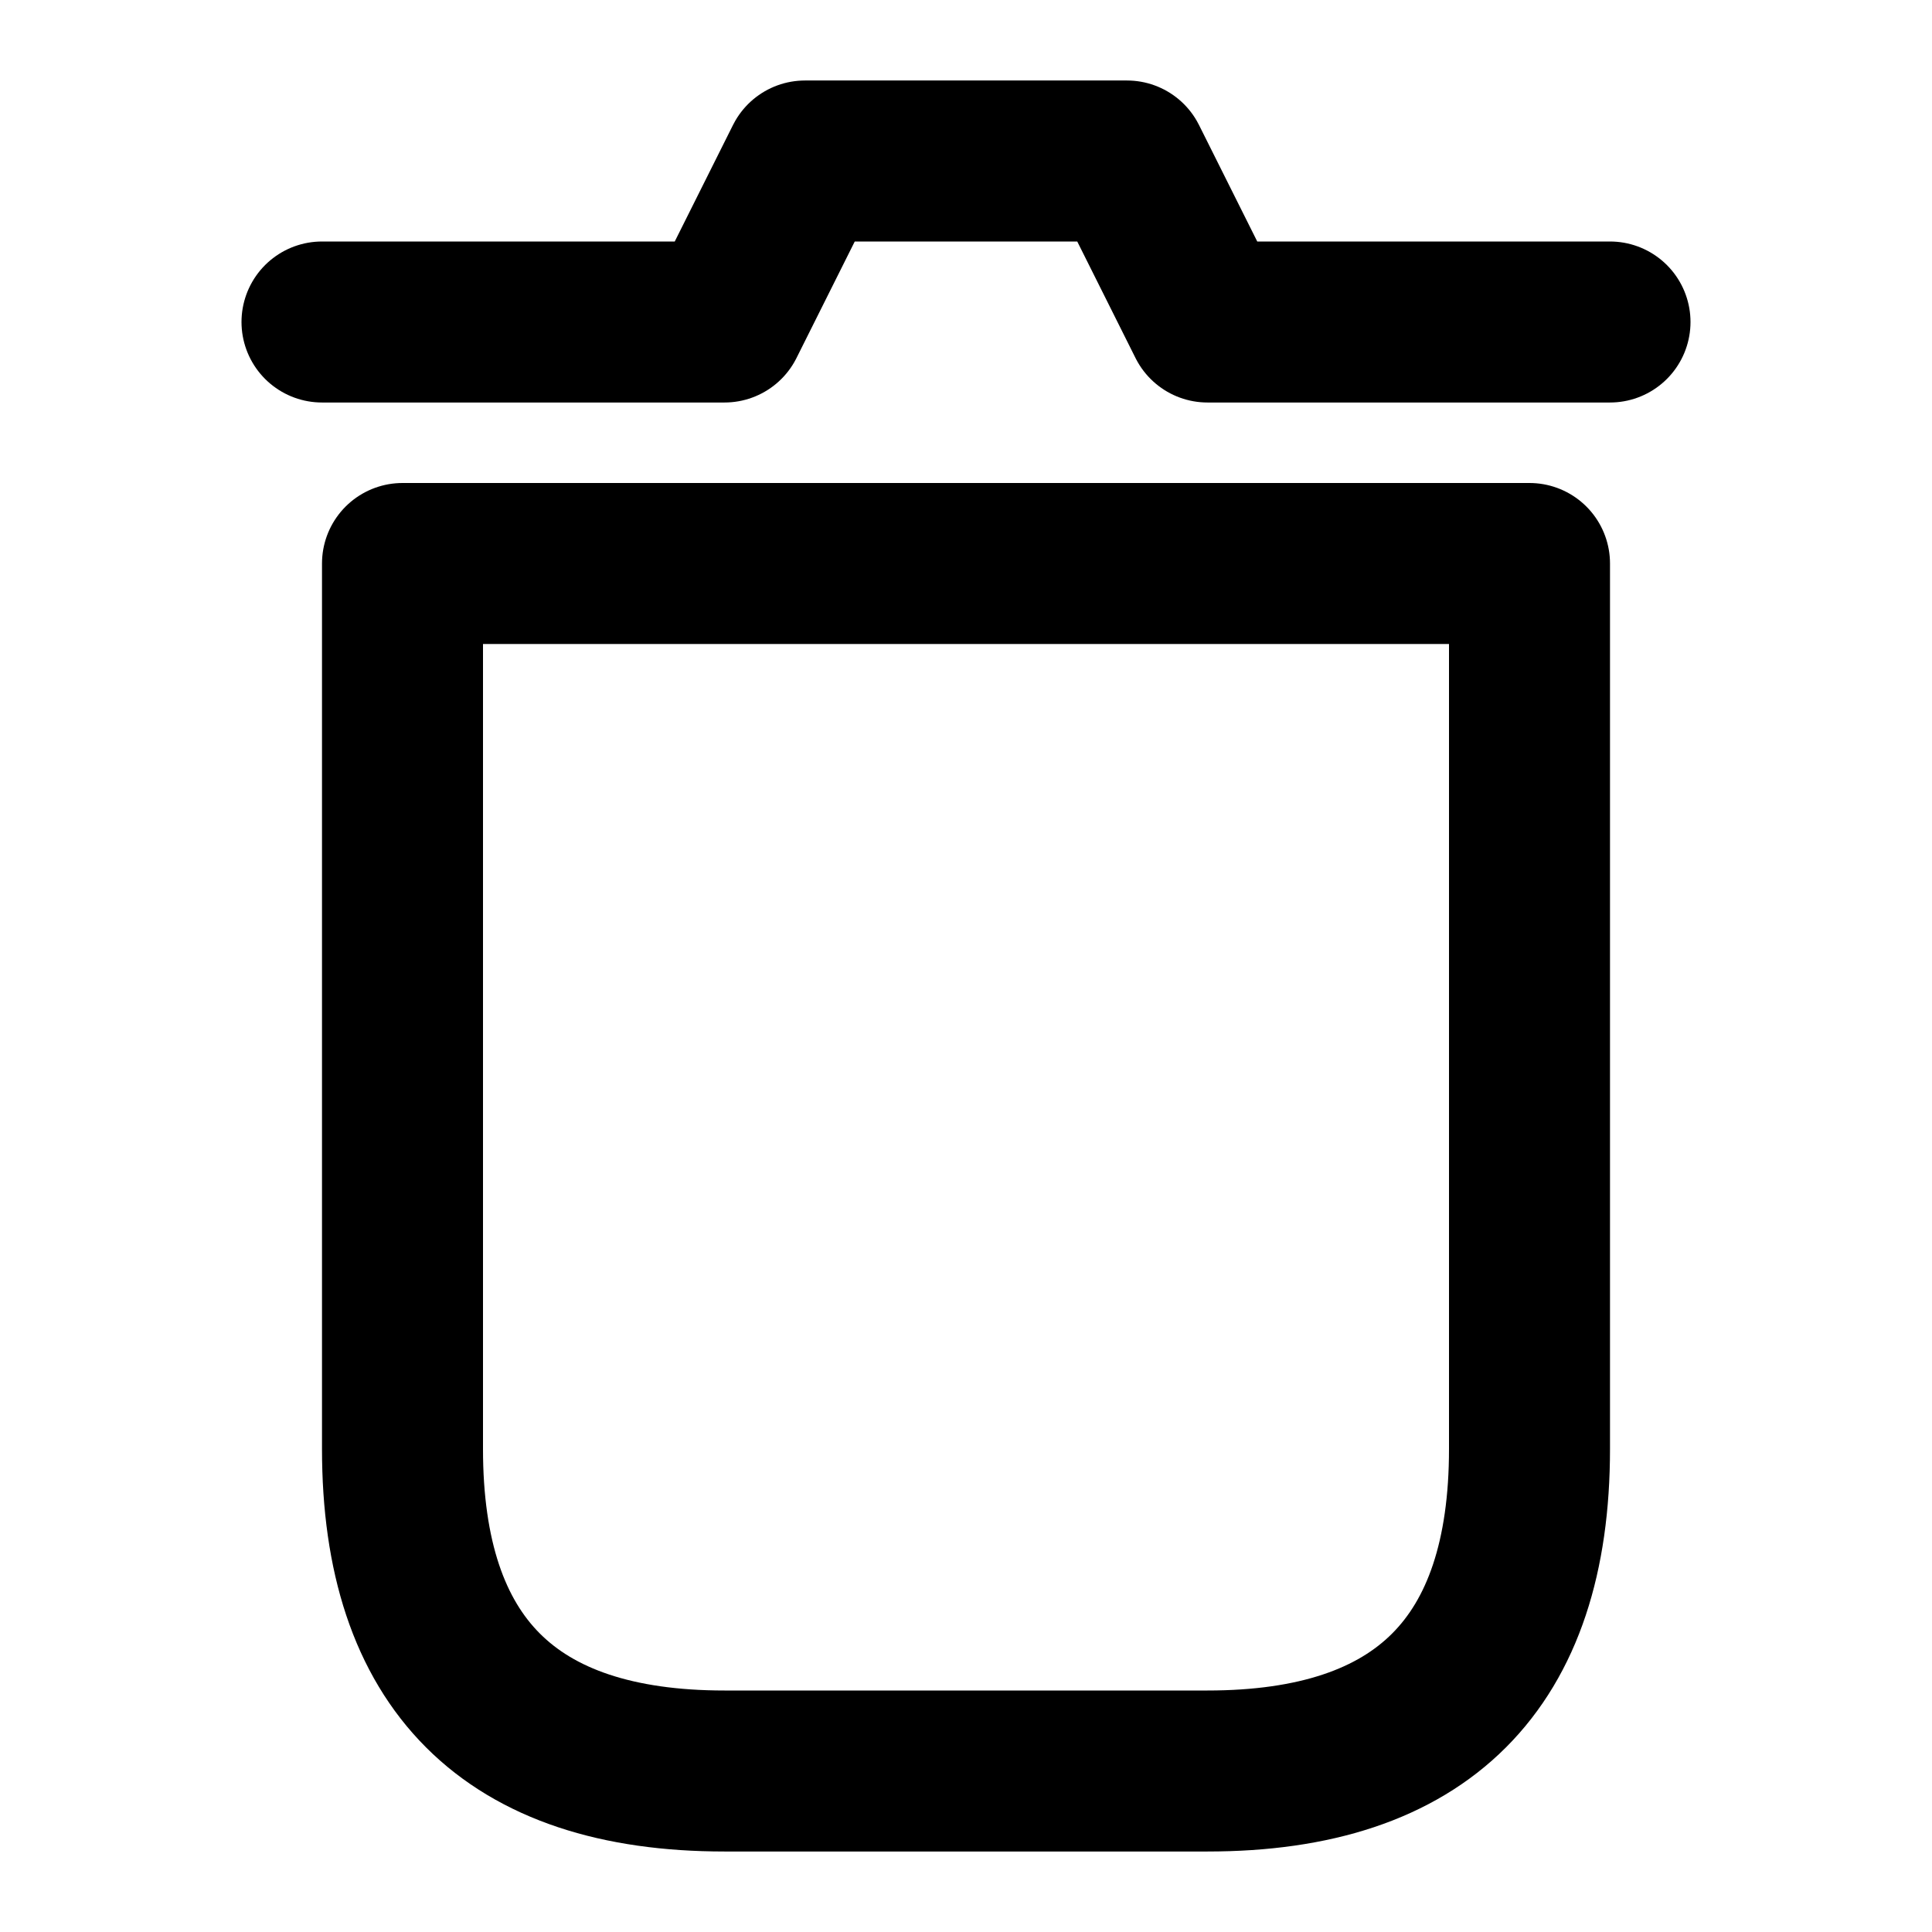
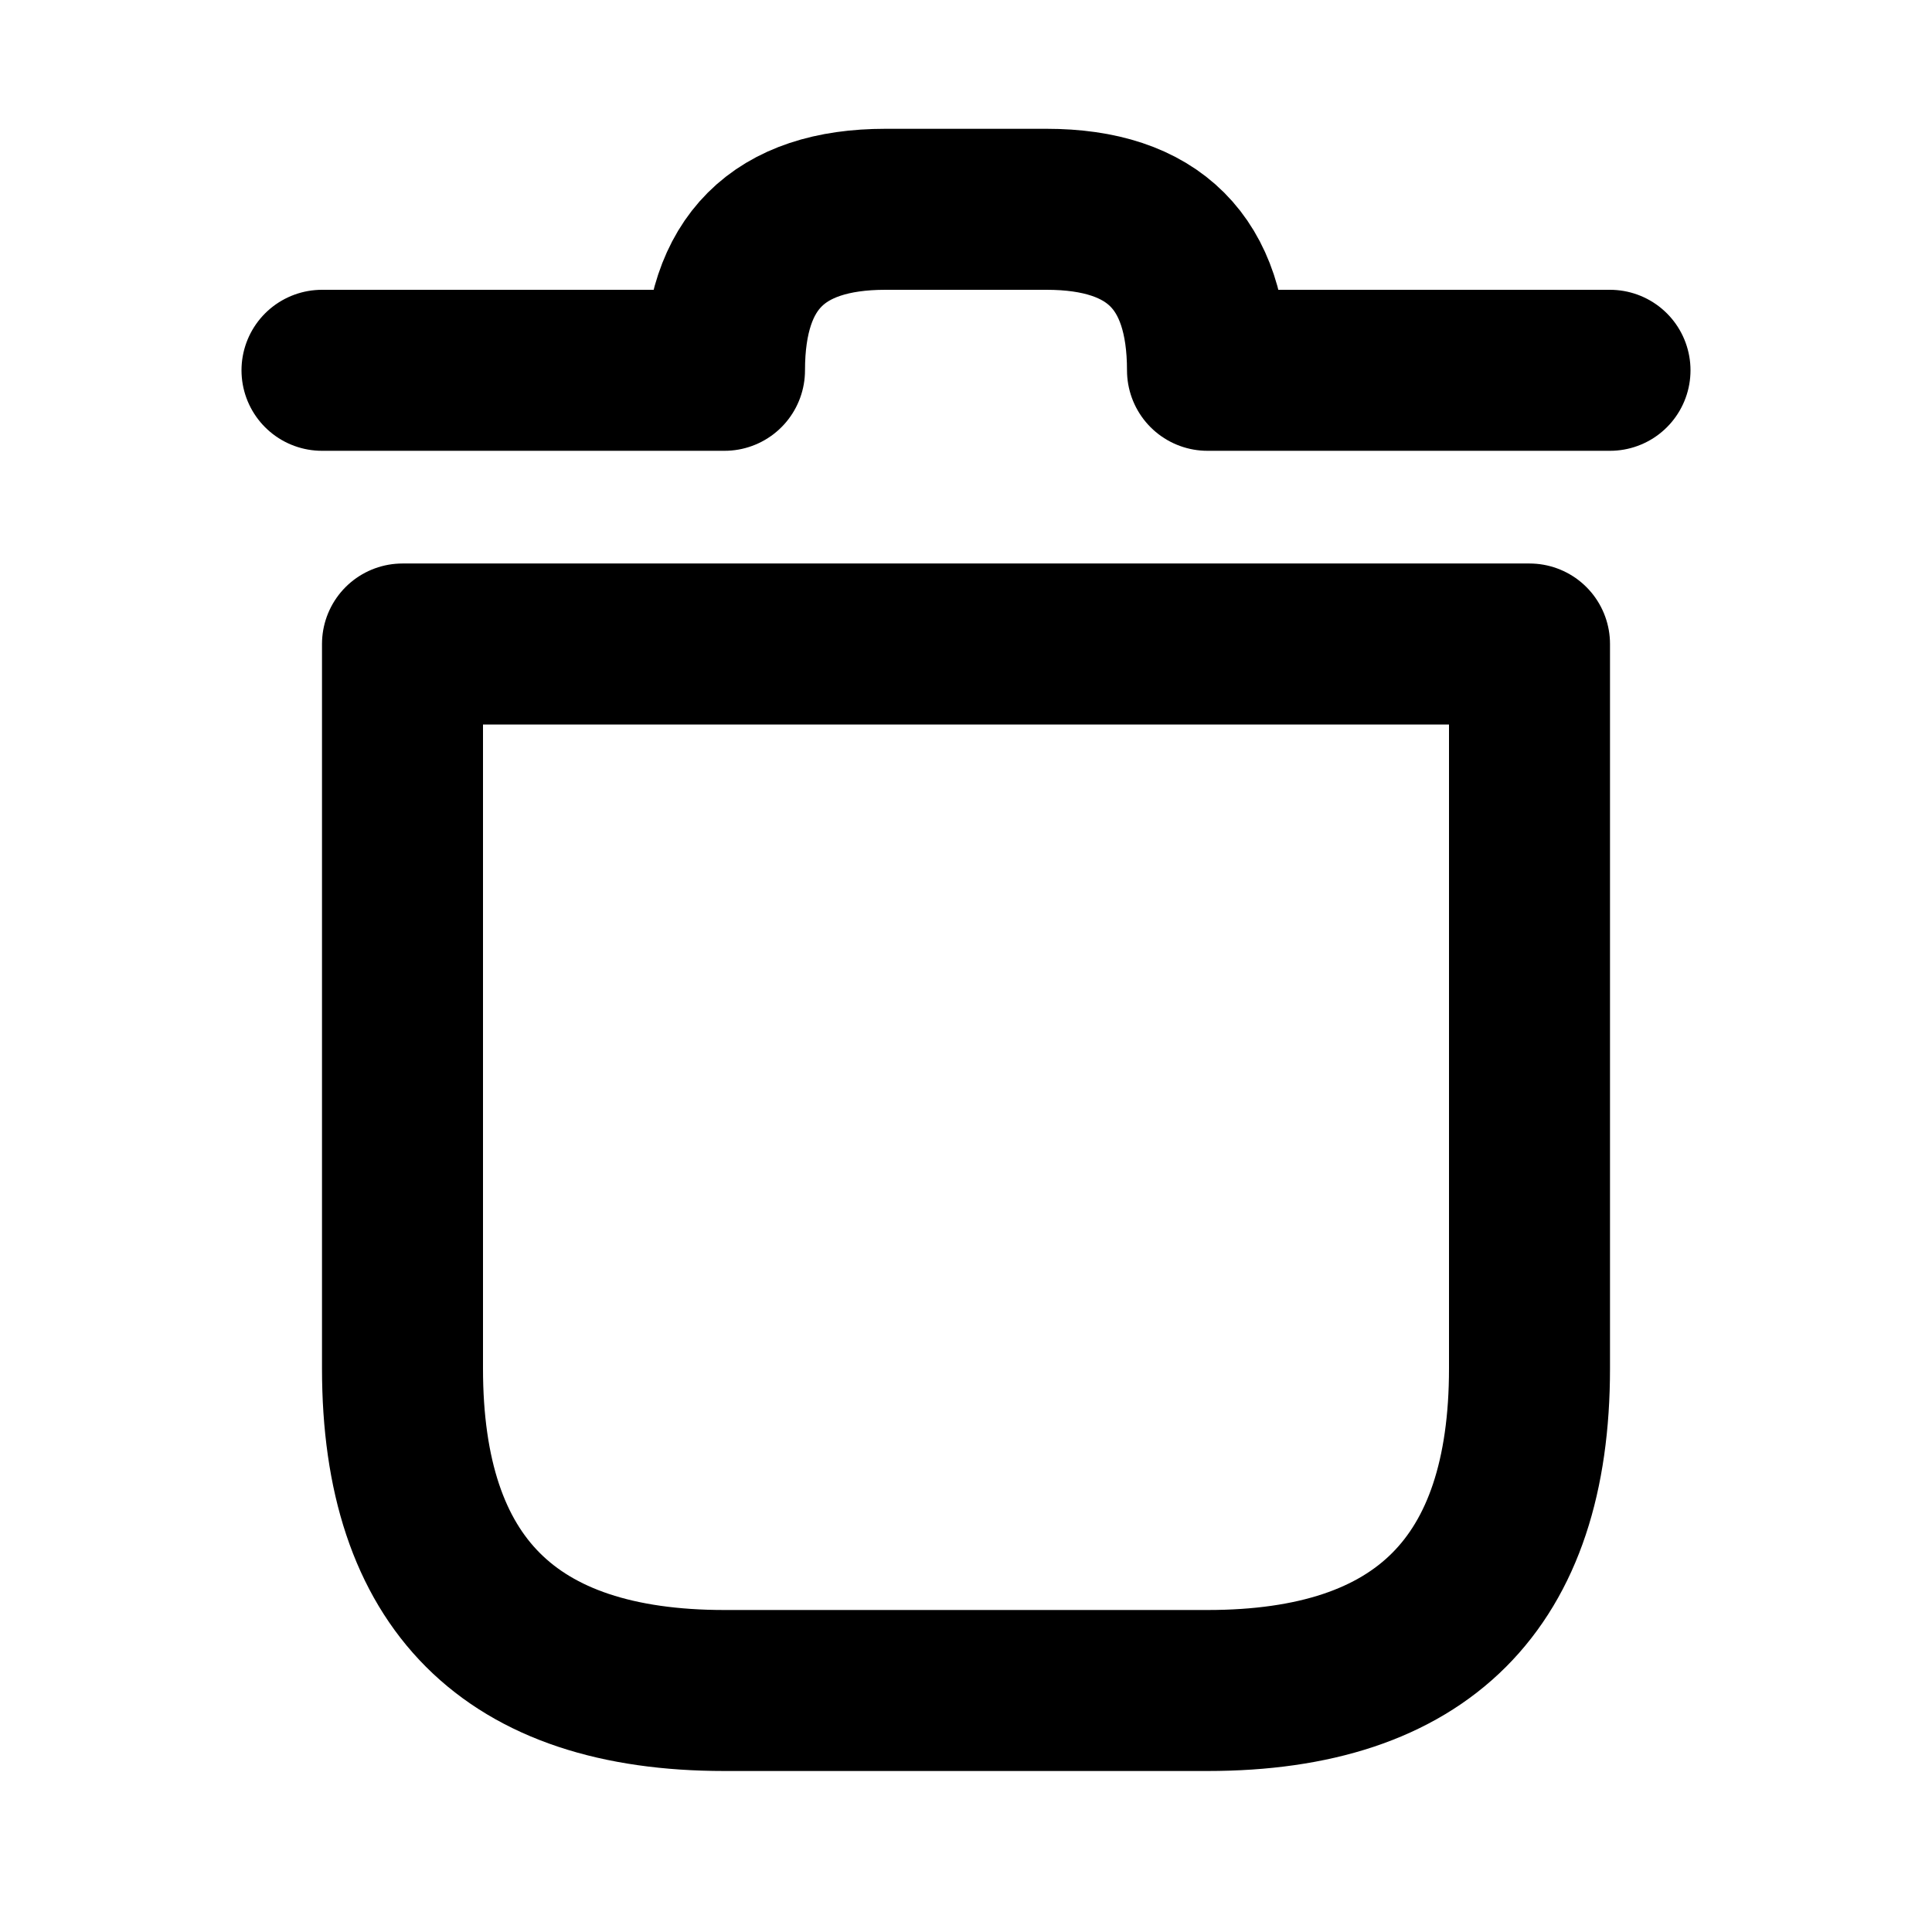
<svg xmlns="http://www.w3.org/2000/svg" viewBox="0 0 12 12" stroke="#000" fill="#0000" stroke-linejoin="round" stroke-linecap="round">
-   <path d="         M2,2h2.5l0.5,-1h2l0.5,1h2.5         M2.5,3.5v5.5         q0,2 2,2         h3         q2,0 2,-2         v-5.5z     " />
+   <path d="M2,2.3h2.5q0-1 1-1h1q1,0 1,1h2.5M2.5,4v4.5q0,2 2,2h3q2,0 2-2v-4.5z" />
</svg>
